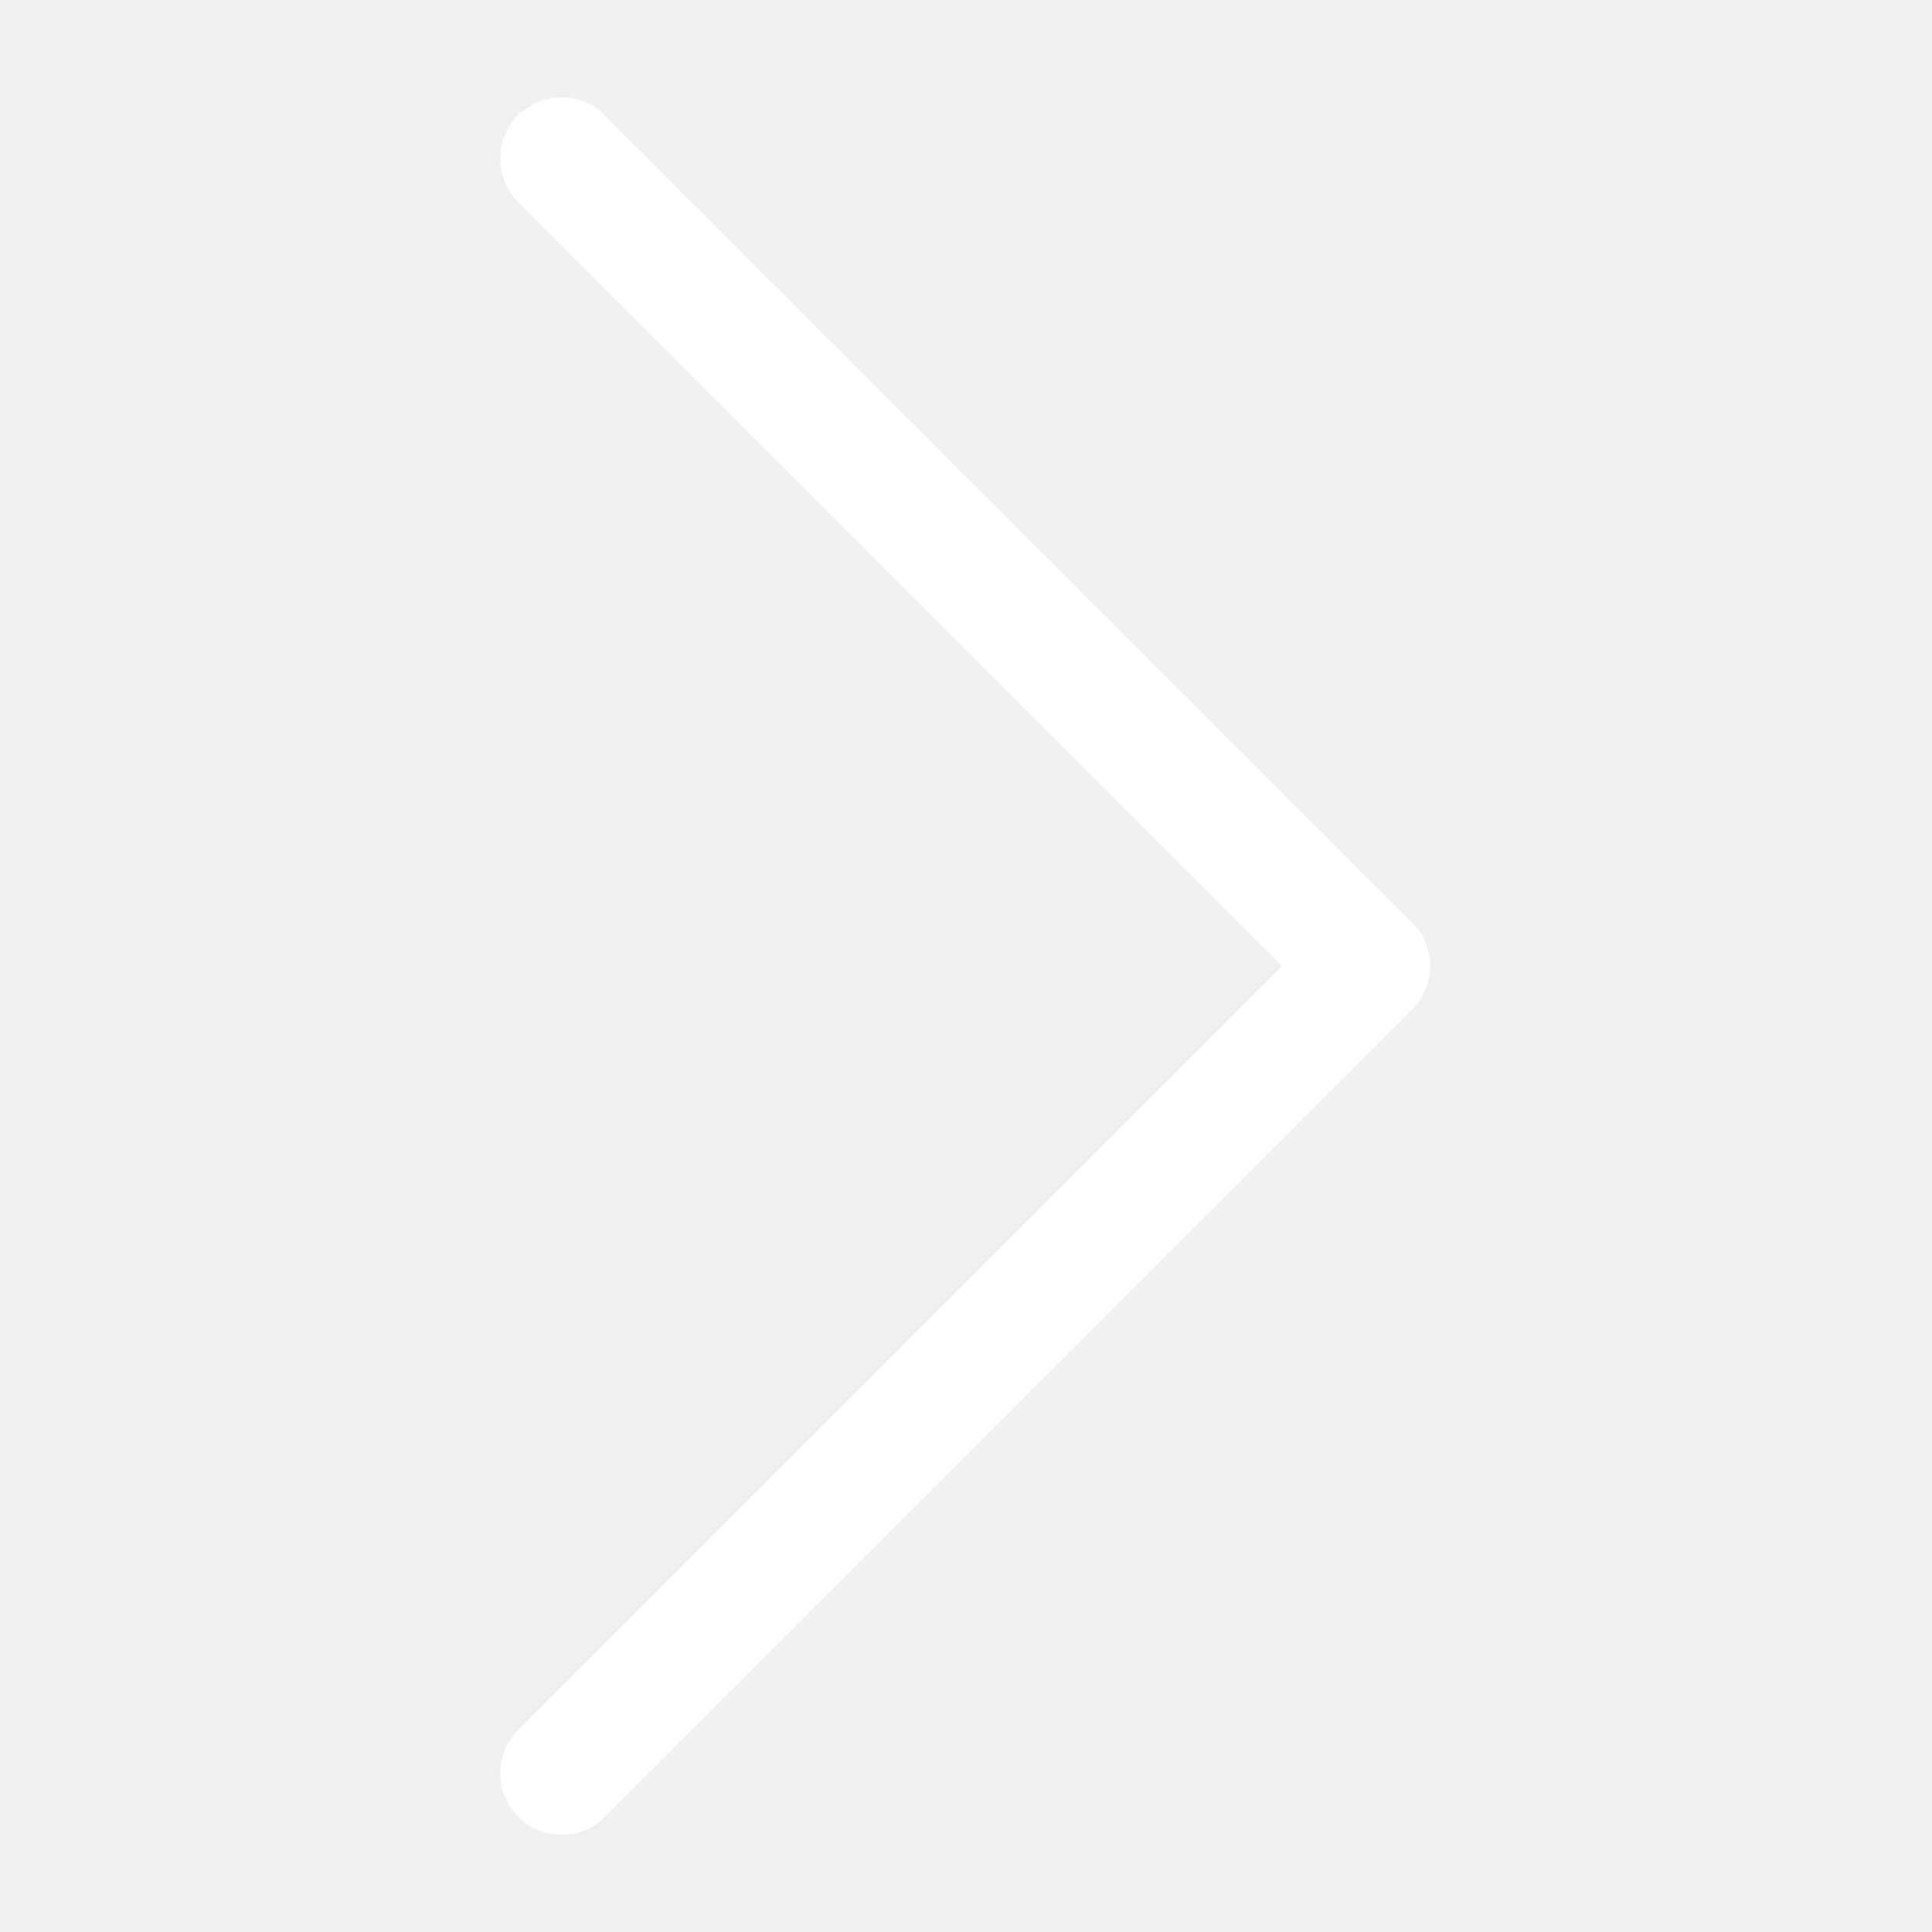
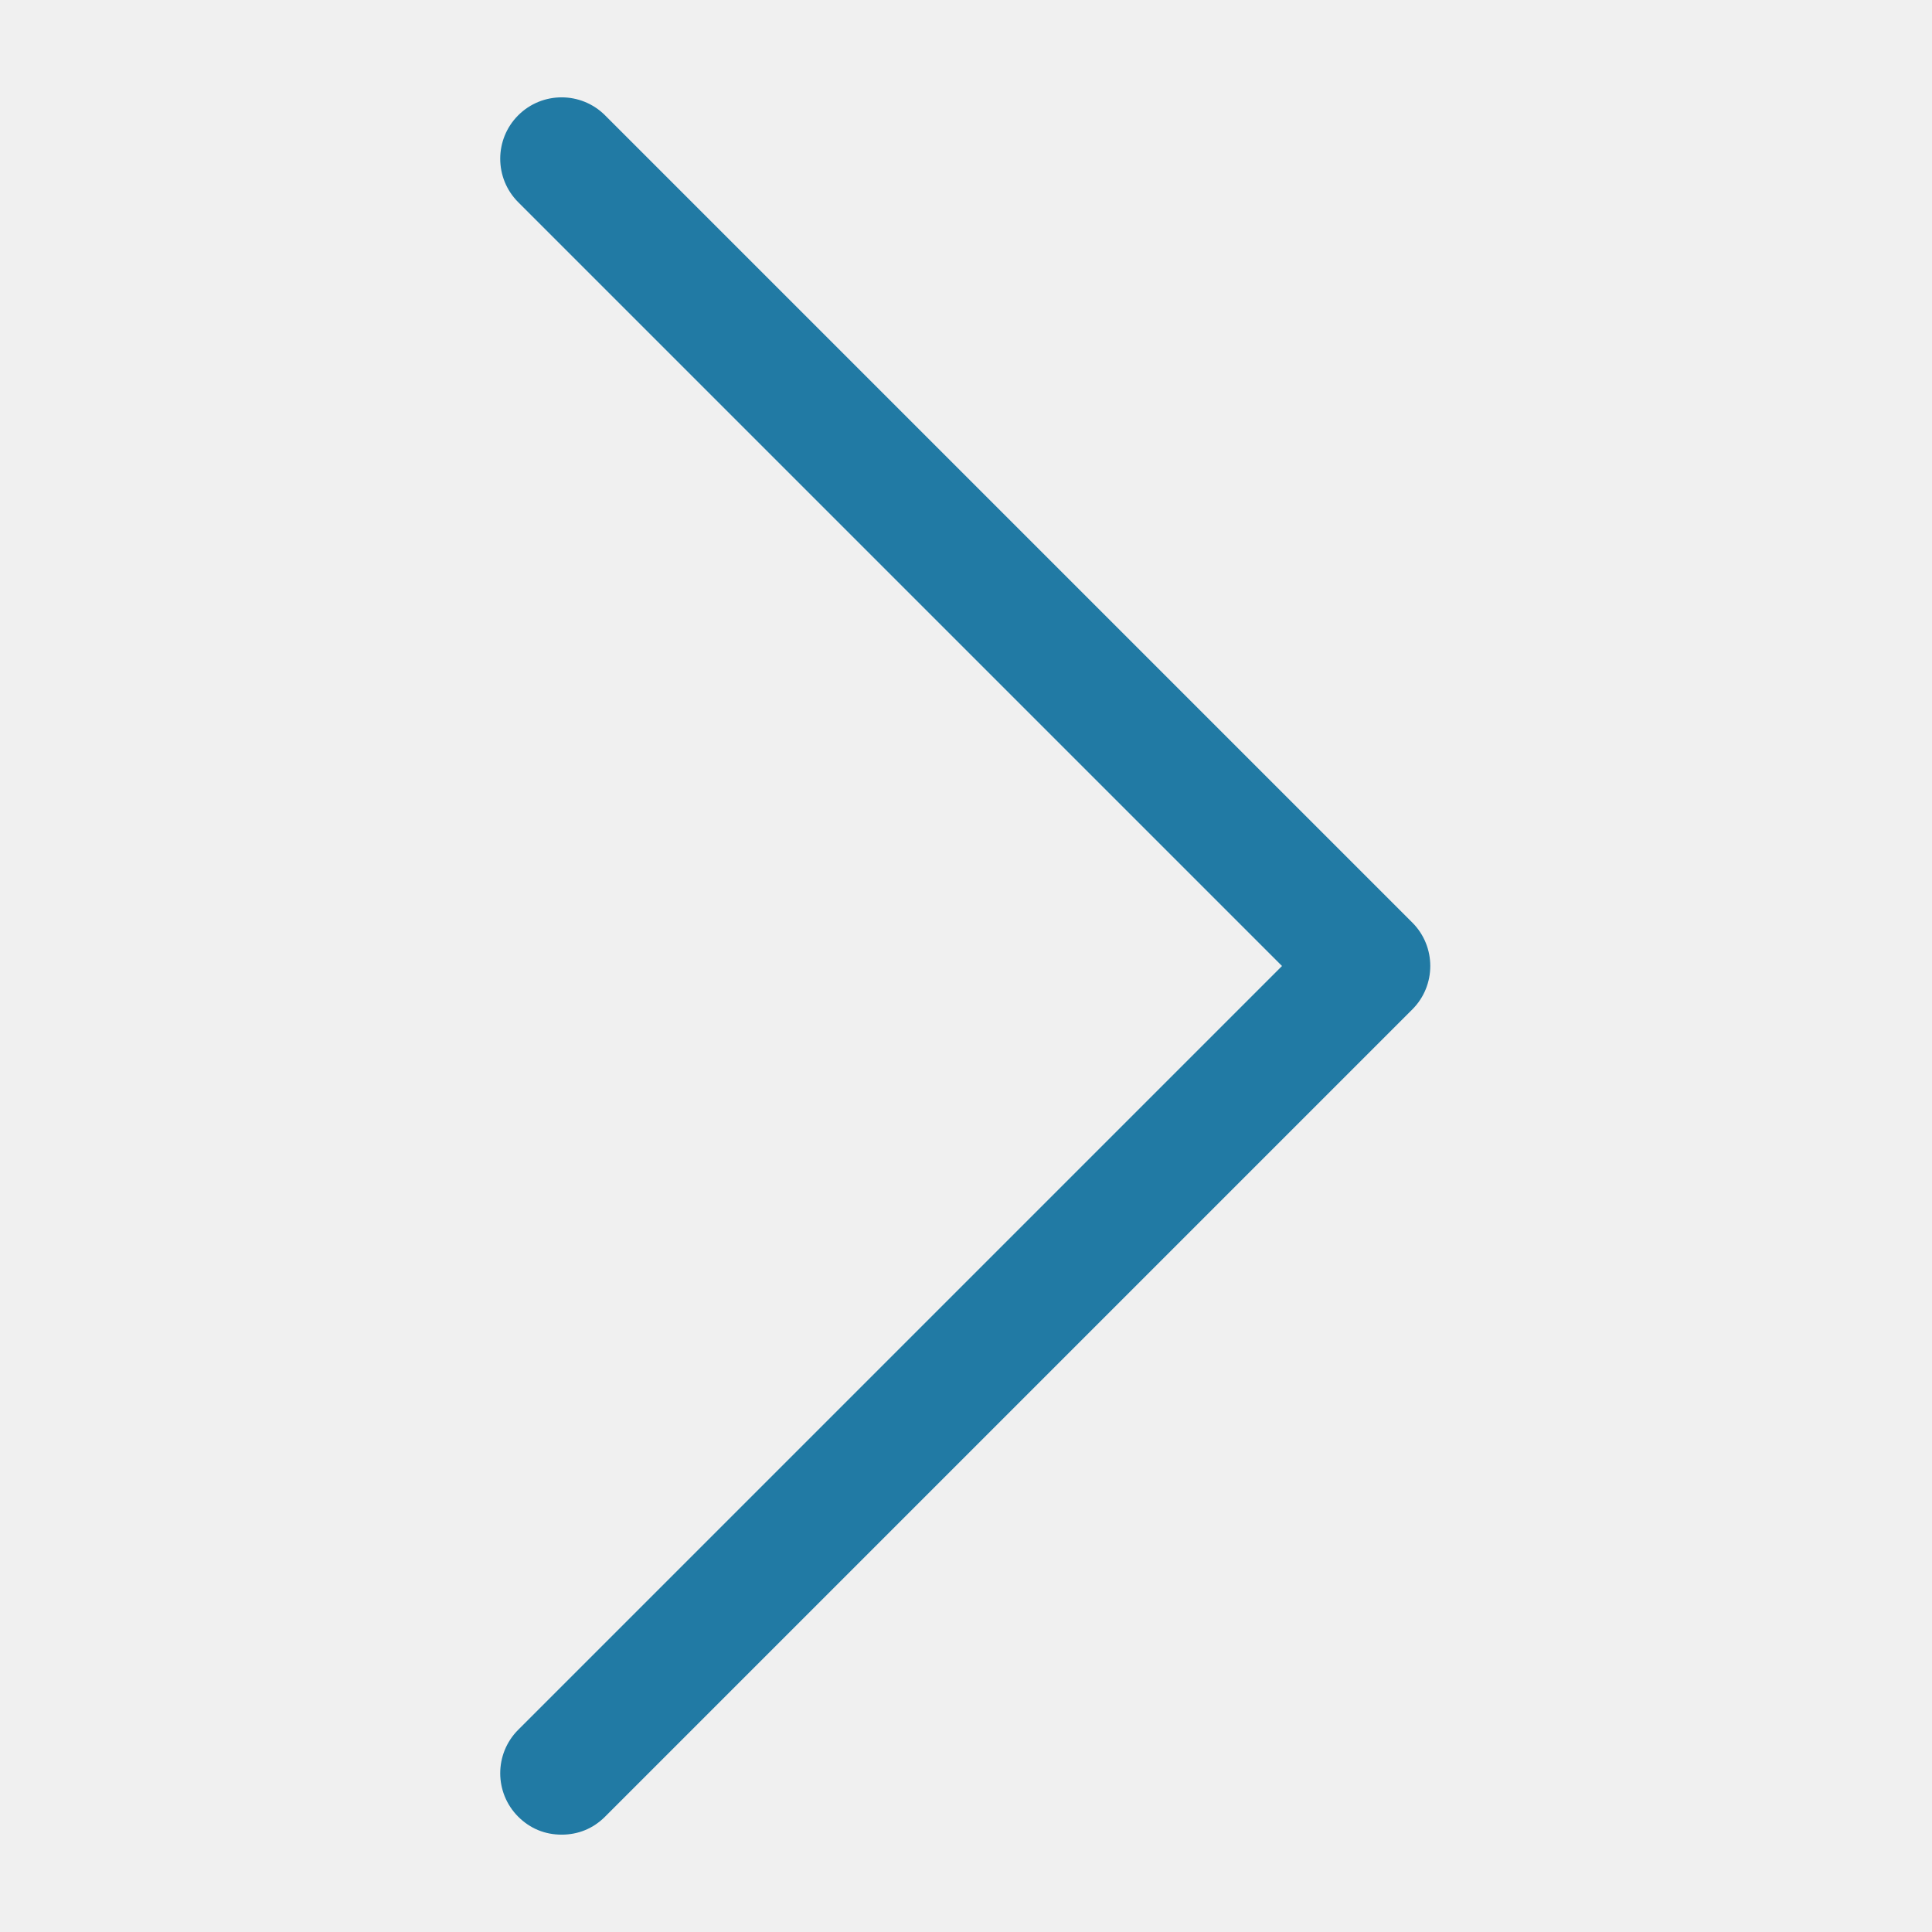
<svg xmlns="http://www.w3.org/2000/svg" version="1.1" viewBox="0 0 129 129" enable-background="new 0 0 129 129" width="512px" height="512px">
  <g>
-     <path d="m40.4,121.3c-0.8,0.8-1.8,1.2-2.9,1.2s-2.1-0.4-2.9-1.2c-1.6-1.6-1.6-4.2 0-5.8l51-51-51-51c-1.6-1.6-1.6-4.2 0-5.8 1.6-1.6 4.2-1.6 5.8,0l53.9,53.9c1.6,1.6 1.6,4.2 0,5.8l-53.9,53.9z" fill="#FFFFFF" />
+     <path d="m40.4,121.3c-0.8,0.8-1.8,1.2-2.9,1.2s-2.1-0.4-2.9-1.2c-1.6-1.6-1.6-4.2 0-5.8l51-51-51-51c-1.6-1.6-1.6-4.2 0-5.8 1.6-1.6 4.2-1.6 5.8,0l53.9,53.9c1.6,1.6 1.6,4.2 0,5.8l-53.9,53.9z" fill="#217aa4" />
  </g>
</svg>
